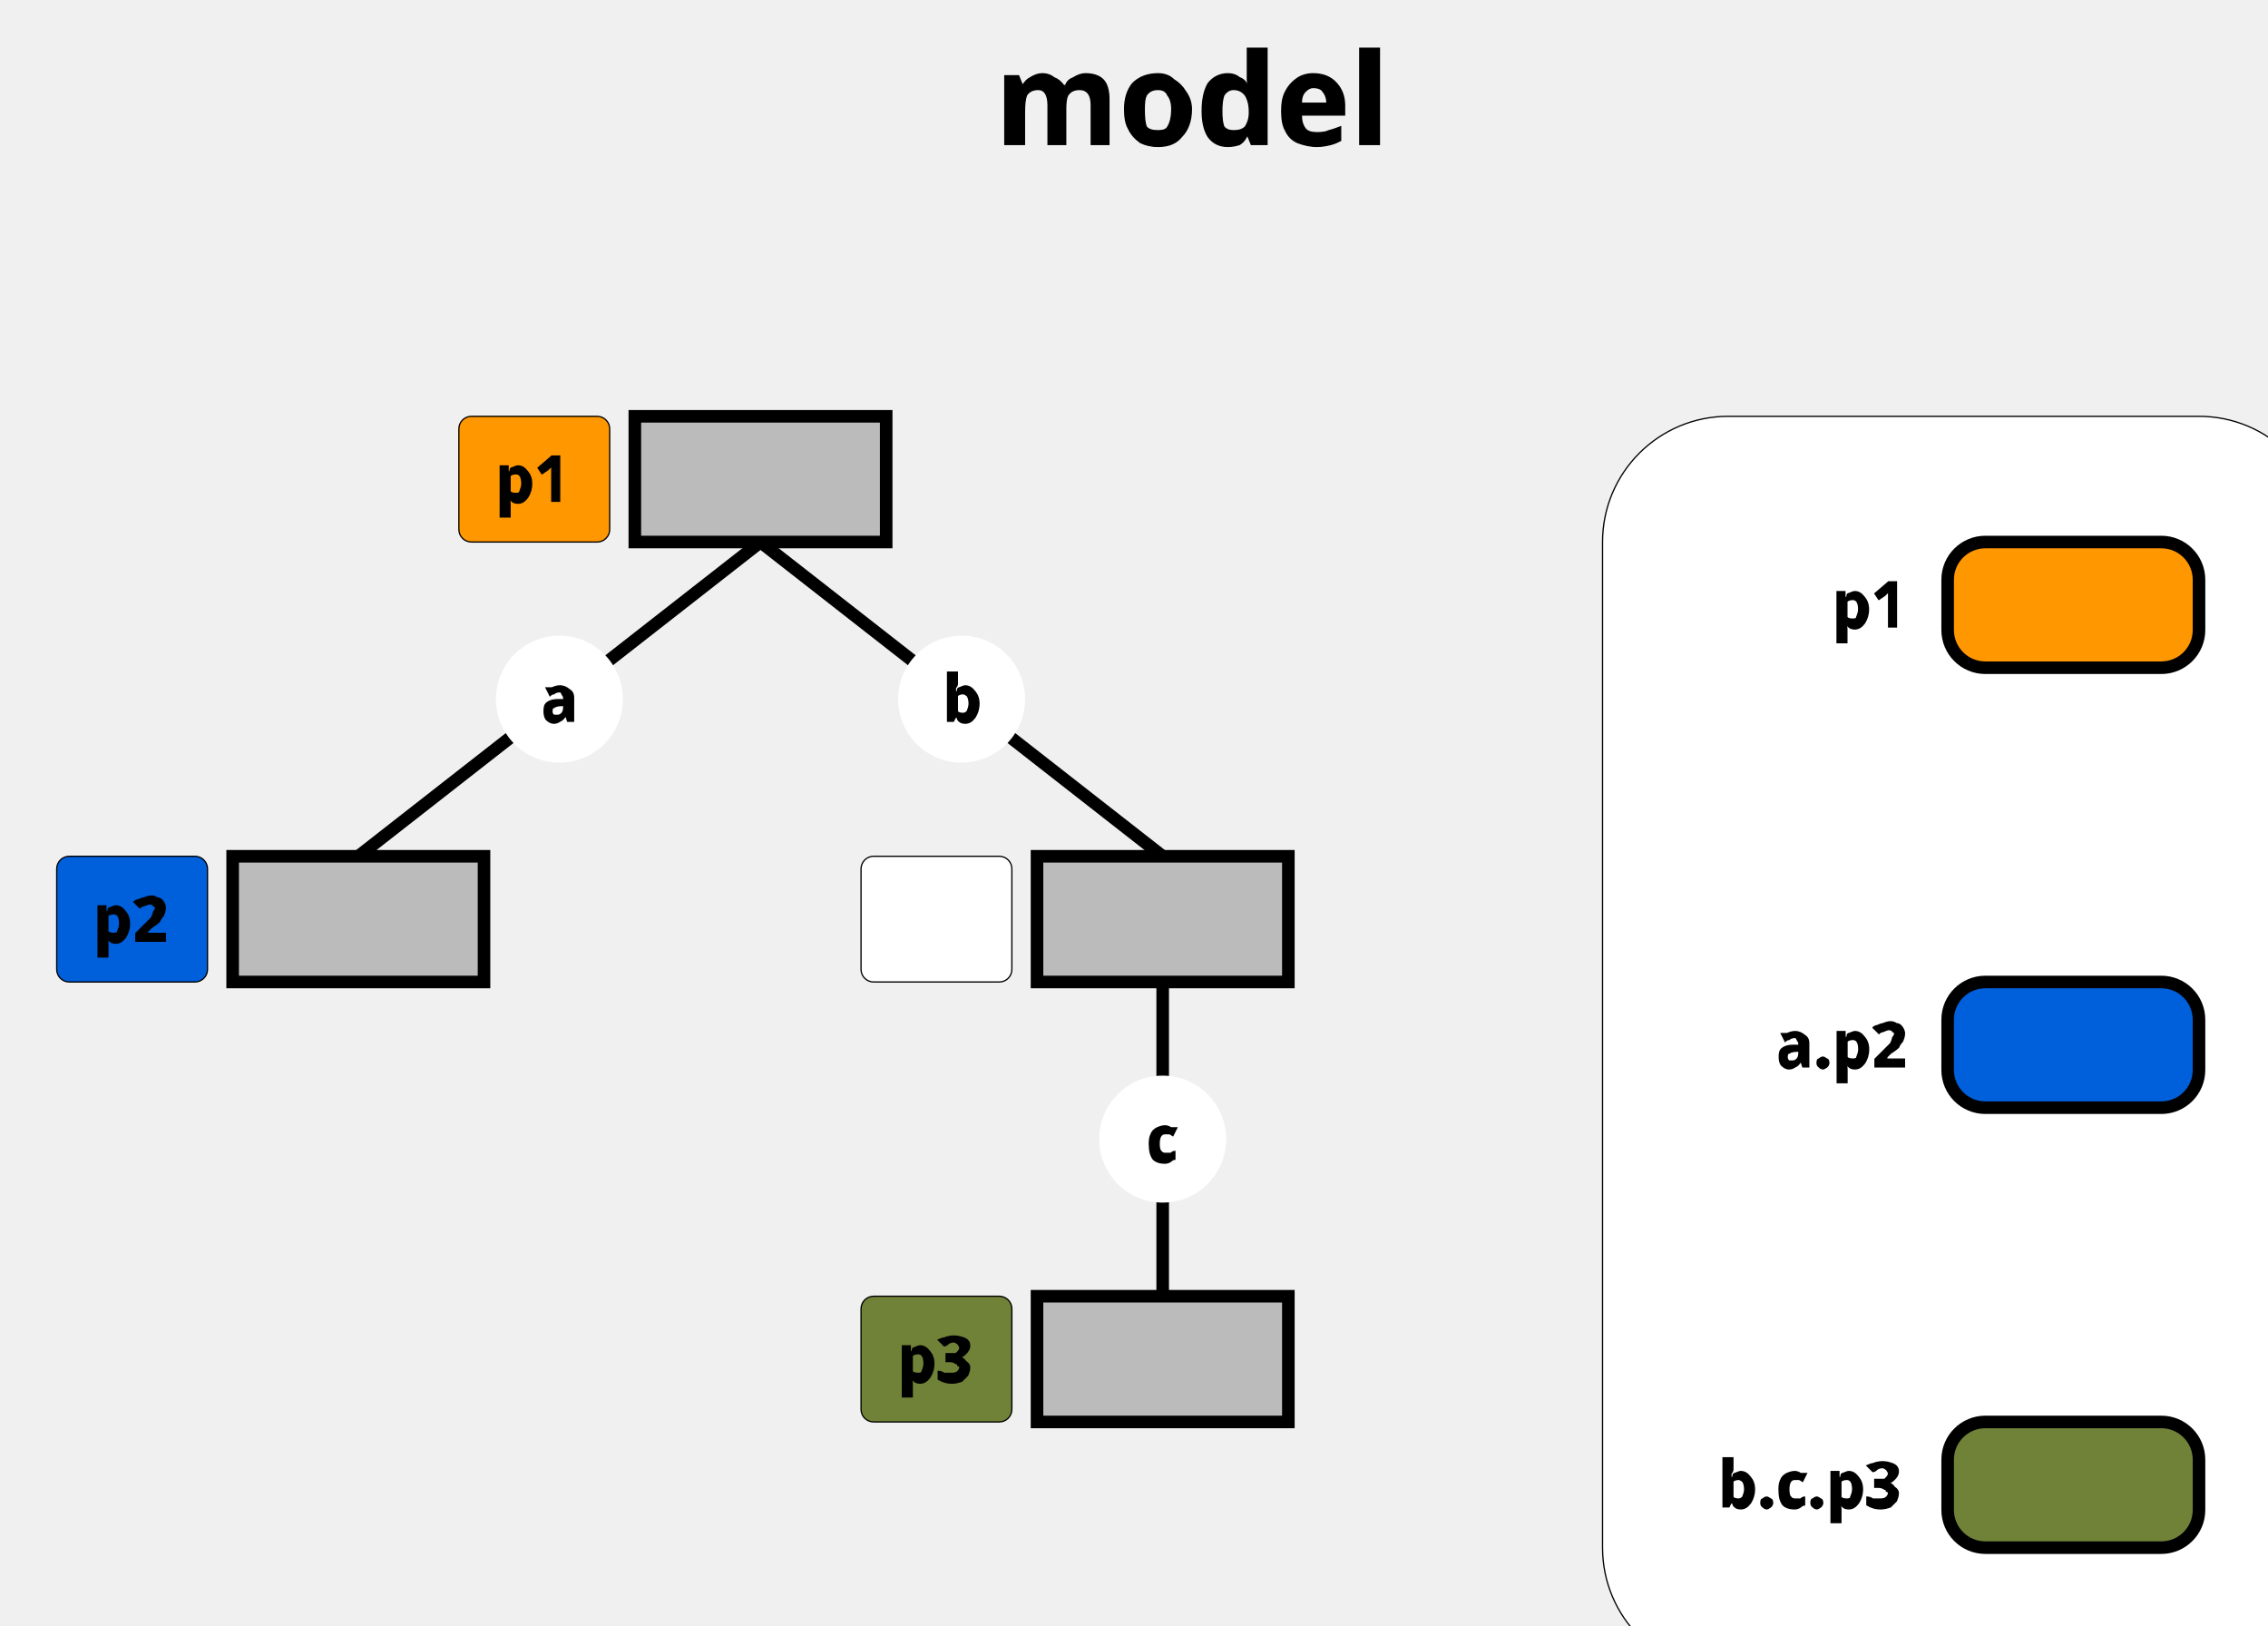
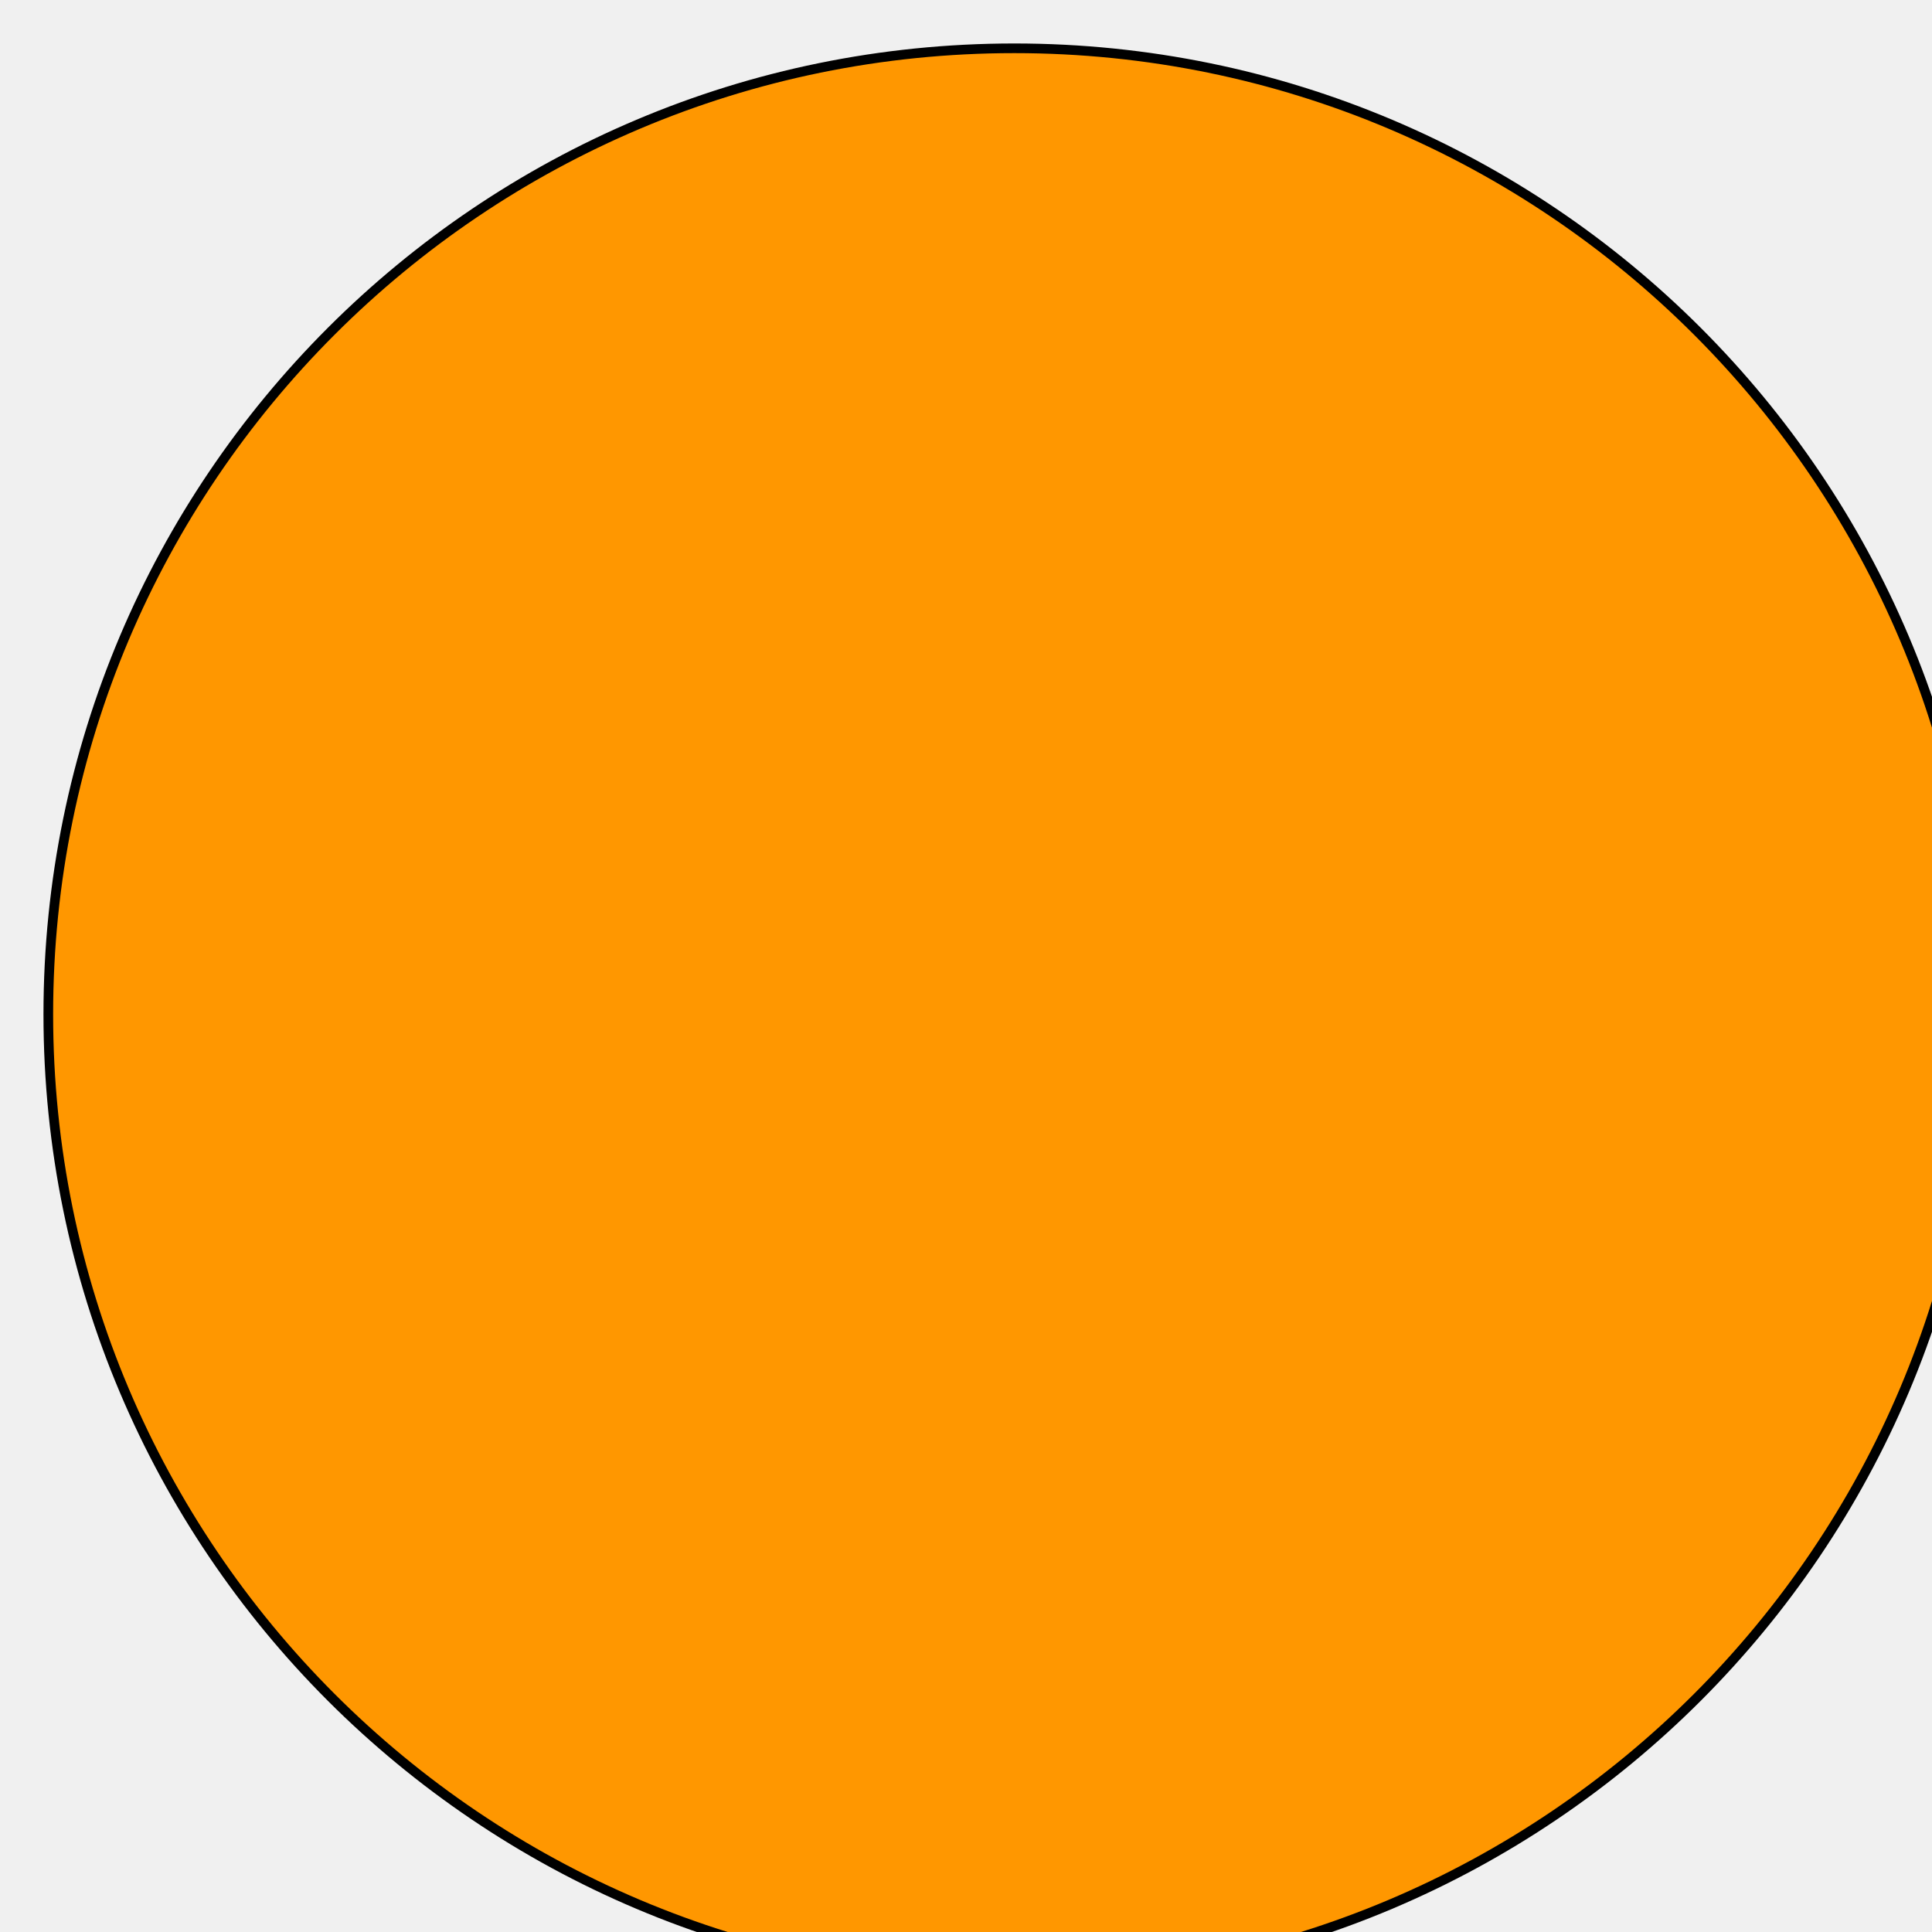
<svg xmlns="http://www.w3.org/2000/svg" baseProfile="full" height="100%" version="1.1" width="100%">
  <defs>
    <marker id="arrow" markerHeight="3.5" markerWidth="5" orient="auto" refX="5.0" refY="1.7">
      <polygon points="0,0 5,1.75 0,3.5" />
    </marker>
  </defs>
-   <g style="fill:white; stroke: black; stroke-width: 0.01;" transform="scale(14.0 14.0) translate(9.473969 0.7977539)">
-     <g>
-       <g>
-         <g style="fill: #000000;">
-           <g style=";" transform="scale(1)">
-             <text style="text-align:center; dominant-baseline:middle; font-family:sans-serif; font-weight: bold; font-size:1px" transform="translate(-1.556885, 0)">model</text>
-           </g>
-         </g>
-         <g transform="translate(0 1.26416)">
-           <g style="stroke-width: 0;">
-             <g style=";" transform="scale(1)">
-               <polyline points="0,-1.25 0,1.25" />
-             </g>
-           </g>
-         </g>
-       </g>
-       <g transform="translate(0 7.51416)">
-         <g transform="translate(-4.122827 -5.0)">
-           <g>
-             <g>
-               <g>
-                 <g>
-                   <g>
-                     <g transform="translate(0 0.5)">
-                       <g>
-                         <g>
-                           <g transform="translate(-1.1 -0.0)">
-                             <g>
-                               <g>
-                                 <g>
-                                   <g style="fill: #ff9700;">
-                                     <g style=";" transform="scale(1)">
-                                       <rect height="1" rx="0.1" ry="0.1" width="1.2" x="-0.6" y="-0.5" />
-                                     </g>
-                                   </g>
-                                   <g style="fill: #000000;">
-                                     <g style=";" transform="scale(1)">
-                                       <text style="text-align:center; dominant-baseline:middle; font-family:sans-serif; font-weight: bold; font-size:0.5px" transform="translate(-0.317749, 0)">p1</text>
-                                     </g>
-                                   </g>
-                                 </g>
-                                 <g transform="translate(0.7 0)">
-                                   <g style="stroke-width: 0;">
-                                     <g style=";" transform="scale(1)">
-                                       <polyline points="-0.1,0 0.1,0" />
-                                     </g>
-                                   </g>
-                                 </g>
-                               </g>
-                               <g transform="translate(1.8 0)">
-                                 <g>
-                                   <g style="stroke-width: 0.1;">
-                                     <g style="fill: #bbbbbb;">
-                                       <g style=";" transform="scale(1)">
-                                         <rect height="1" width="2" x="-1.0" y="-0.5" />
-                                       </g>
-                                     </g>
-                                   </g>
-                                 </g>
-                               </g>
-                             </g>
-                           </g>
-                           <g transform="translate(0 1.75)">
-                             <g style="stroke-width: 0;">
-                               <g style=";" transform="scale(1)">
-                                 <polyline points="0,-1.25 0,1.25" />
-                               </g>
-                             </g>
-                           </g>
-                         </g>
-                         <g transform="translate(0 5.25)">
-                           <g transform="translate(-3.2 -1.75)">
-                             <g>
-                               <g>
-                                 <g transform="translate(-1.1 -0.0)">
-                                   <g>
-                                     <g>
-                                       <g>
-                                         <g style="fill: #005fdb;">
-                                           <g style=";" transform="scale(1)">
-                                             <rect height="1" rx="0.1" ry="0.1" width="1.2" x="-0.6" y="-0.5" />
-                                           </g>
-                                         </g>
-                                         <g style="fill: #000000;">
-                                           <g style=";" transform="scale(1)">
-                                             <text style="text-align:center; dominant-baseline:middle; font-family:sans-serif; font-weight: bold; font-size:0.5px" transform="translate(-0.317749, 0)">p2</text>
-                                           </g>
-                                         </g>
-                                       </g>
-                                       <g transform="translate(0.7 0)">
-                                         <g style="stroke-width: 0;">
-                                           <g style=";" transform="scale(1)">
-                                             <polyline points="-0.1,0 0.1,0" />
-                                           </g>
-                                         </g>
-                                       </g>
-                                     </g>
-                                     <g transform="translate(1.8 0)">
-                                       <g>
-                                         <g style="stroke-width: 0.1;">
-                                           <g style="fill: #bbbbbb;">
-                                             <g style=";" transform="scale(1)">
-                                               <rect height="1" width="2" x="-1.0" y="-0.5" />
-                                             </g>
-                                           </g>
-                                         </g>
-                                       </g>
-                                     </g>
-                                   </g>
-                                 </g>
-                                 <g transform="translate(3.2 0)">
-                                   <g style="stroke-width: 0;">
-                                     <g style=";" transform="scale(1)">
-                                       <polyline points="-1.5,0 1.5,0" />
-                                     </g>
-                                   </g>
-                                 </g>
-                               </g>
-                               <g transform="translate(6.4 0)">
-                                 <g>
-                                   <g>
-                                     <g transform="translate(-1.1 -0.0)">
-                                       <g>
-                                         <g>
-                                           <g>
-                                             <g style="fill: #ffffff;">
-                                               <g style=";" transform="scale(1)">
-                                                 <rect height="1" rx="0.1" ry="0.1" width="1.2" x="-0.6" y="-0.5" />
-                                               </g>
-                                             </g>
-                                             <g style="fill: #000000;">
-                                               <g style=";" transform="scale(1)">
-                                                 <text style="text-align:center; dominant-baseline:middle; font-family:sans-serif; font-weight: bold; font-size:0.5px" transform="translate(-0.0, 0)" />
-                                               </g>
-                                             </g>
-                                           </g>
-                                           <g transform="translate(0.7 0)">
-                                             <g style="stroke-width: 0;">
-                                               <g style=";" transform="scale(1)">
-                                                 <polyline points="-0.1,0 0.1,0" />
-                                               </g>
-                                             </g>
-                                           </g>
-                                         </g>
-                                         <g transform="translate(1.8 0)">
-                                           <g>
-                                             <g style="stroke-width: 0.1;">
-                                               <g style="fill: #bbbbbb;">
-                                                 <g style=";" transform="scale(1)">
-                                                   <rect height="1" width="2" x="-1.0" y="-0.5" />
-                                                 </g>
-                                               </g>
-                                             </g>
-                                           </g>
-                                         </g>
-                                       </g>
-                                     </g>
-                                     <g transform="translate(0 1.75)">
-                                       <g style="stroke-width: 0;">
-                                         <g style=";" transform="scale(1)">
-                                           <polyline points="0,-1.25 0,1.25" />
-                                         </g>
-                                       </g>
-                                     </g>
-                                   </g>
-                                   <g transform="translate(0 3.5)">
-                                     <g transform="translate(-1.1 -0.0)">
-                                       <g>
-                                         <g>
-                                           <g>
-                                             <g style="fill: #708238;">
-                                               <g style=";" transform="scale(1)">
-                                                 <rect height="1" rx="0.1" ry="0.1" width="1.2" x="-0.6" y="-0.5" />
-                                               </g>
-                                             </g>
-                                             <g style="fill: #000000;">
-                                               <g style=";" transform="scale(1)">
-                                                 <text style="text-align:center; dominant-baseline:middle; font-family:sans-serif; font-weight: bold; font-size:0.5px" transform="translate(-0.317749, 0)">p3</text>
-                                               </g>
-                                             </g>
-                                           </g>
-                                           <g transform="translate(0.7 0)">
-                                             <g style="stroke-width: 0;">
-                                               <g style=";" transform="scale(1)">
-                                                 <polyline points="-0.1,0 0.1,0" />
-                                               </g>
-                                             </g>
-                                           </g>
-                                         </g>
-                                         <g transform="translate(1.8 0)">
-                                           <g>
-                                             <g style="stroke-width: 0.1;">
-                                               <g style="fill: #bbbbbb;">
-                                                 <g style=";" transform="scale(1)">
-                                                   <rect height="1" width="2" x="-1.0" y="-0.5" />
-                                                 </g>
-                                               </g>
-                                             </g>
-                                           </g>
-                                         </g>
-                                       </g>
-                                     </g>
-                                   </g>
-                                 </g>
-                               </g>
-                             </g>
-                           </g>
-                         </g>
-                       </g>
-                     </g>
-                     <g transform="translate(6.15 0)">
-                       <g style="stroke-width: 0;">
-                         <g style=";" transform="scale(1)">
-                           <polyline points="-1.25,0 1.25,0" />
-                         </g>
-                       </g>
-                     </g>
-                   </g>
-                   <g transform="translate(10.27283 0)">
-                     <g transform="translate(0 5.0)">
-                       <g>
-                         <g style=";" transform="scale(1)">
-                           <rect height="10.0" rx="1.0" ry="1.0" width="5.746" x="-2.873" y="-5.0" />
-                         </g>
-                         <g transform="translate(-0.0 -0.0)">
-                           <g transform="translate(1.872827 -3.5)">
-                             <g>
-                               <g>
-                                 <g>
-                                   <g>
-                                     <g transform="translate(-2.608936 0)">
-                                       <g>
-                                         <g>
-                                           <g style="fill: #000000;">
-                                             <g style=";" transform="scale(1)">
-                                               <text style="text-align:center; dominant-baseline:middle; font-family:sans-serif; font-weight: bold; font-size:0.5px" transform="translate(-0.317749, 0)">p1</text>
-                                             </g>
-                                           </g>
-                                           <g transform="translate(0.5089355 0)">
-                                             <g style="stroke-width: 0;">
-                                               <g style=";" transform="scale(1)">
-                                                 <polyline points="-0.1,0 0.1,0" />
-                                               </g>
-                                             </g>
-                                           </g>
-                                         </g>
-                                         <g transform="translate(1.608936 0)">
-                                           <g>
-                                             <g style="stroke-width: 0.1;">
-                                               <g style="fill: #ff9700;">
-                                                 <g style=";" transform="scale(1)">
-                                                   <rect height="1" rx="0.3" ry="0.3" width="2" x="-1.0" y="-0.5" />
-                                                 </g>
-                                               </g>
-                                             </g>
-                                           </g>
-                                         </g>
-                                       </g>
-                                     </g>
-                                     <g transform="translate(0 1.75)">
-                                       <g style="stroke-width: 0;">
-                                         <g style=";" transform="scale(1)">
-                                           <polyline points="0,-1.25 0,1.25" />
-                                         </g>
-                                       </g>
-                                     </g>
-                                   </g>
-                                   <g transform="translate(0 3.5)">
-                                     <g transform="translate(-2.820483 0)">
-                                       <g>
-                                         <g>
-                                           <g style="fill: #000000;">
-                                             <g style=";" transform="scale(1)">
-                                               <text style="text-align:center; dominant-baseline:middle; font-family:sans-serif; font-weight: bold; font-size:0.5px" transform="translate(-0.550415, 0)">a.p2</text>
-                                             </g>
-                                           </g>
-                                           <g transform="translate(0.7204834 0)">
-                                             <g style="stroke-width: 0;">
-                                               <g style=";" transform="scale(1)">
-                                                 <polyline points="-0.1,0 0.1,0" />
-                                               </g>
-                                             </g>
-                                           </g>
-                                         </g>
-                                         <g transform="translate(1.820483 0)">
-                                           <g>
-                                             <g style="stroke-width: 0.1;">
-                                               <g style="fill: #005fdb;">
-                                                 <g style=";" transform="scale(1)">
-                                                   <rect height="1" rx="0.3" ry="0.3" width="2" x="-1.0" y="-0.5" />
-                                                 </g>
-                                               </g>
-                                             </g>
-                                           </g>
-                                         </g>
-                                       </g>
-                                     </g>
-                                   </g>
-                                 </g>
-                                 <g transform="translate(0 5.25)">
-                                   <g style="stroke-width: 0;">
-                                     <g style=";" transform="scale(1)">
-                                       <polyline points="0,-1.25 0,1.25" />
-                                     </g>
-                                   </g>
-                                 </g>
-                               </g>
-                               <g transform="translate(0 7.0)">
-                                 <g transform="translate(-3.060962 0)">
-                                   <g>
-                                     <g>
-                                       <g style="fill: #000000;">
-                                         <g style=";" transform="scale(1)">
-                                           <text style="text-align:center; dominant-baseline:middle; font-family:sans-serif; font-weight: bold; font-size:0.5px" transform="translate(-0.7728271, 0)">b.c.p3</text>
-                                         </g>
-                                       </g>
-                                       <g transform="translate(0.9609619 0)">
-                                         <g style="stroke-width: 0;">
-                                           <g style=";" transform="scale(1)">
-                                             <polyline points="-0.1,0 0.1,0" />
-                                           </g>
-                                         </g>
-                                       </g>
-                                     </g>
-                                     <g transform="translate(2.060962 0)">
-                                       <g>
-                                         <g style="stroke-width: 0.1;">
-                                           <g style="fill: #708238;">
-                                             <g style=";" transform="scale(1)">
-                                               <rect height="1" rx="0.3" ry="0.3" width="2" x="-1.0" y="-0.5" />
-                                             </g>
-                                           </g>
-                                         </g>
-                                       </g>
-                                     </g>
-                                   </g>
-                                 </g>
-                               </g>
-                             </g>
-                           </g>
-                         </g>
-                       </g>
-                     </g>
-                   </g>
-                 </g>
-                 <g>
-                   <g style="stroke-width: 0.1;">
-                     <g style=";" transform="scale(1)">
-                       <polyline points="0.7,1.0 -2.5,3.5" />
-                     </g>
-                   </g>
-                   <g transform="translate(-0.9 2.25)">
-                     <g>
-                       <g style="stroke: #ffffff;">
-                         <g style="fill: #ffffff;">
-                           <g style=";" transform="scale(1)">
-                             <circle cx="0" cy="0" r="0.5" />
-                           </g>
-                         </g>
-                       </g>
-                       <g style="fill: #000000;">
-                         <g style=";" transform="scale(1)">
-                           <text style="text-align:center; dominant-baseline:middle; font-family:sans-serif; font-weight: bold; font-size:0.5px" transform="translate(-0.1531982, 0)">a</text>
-                         </g>
-                       </g>
-                     </g>
-                   </g>
-                 </g>
-               </g>
-               <g>
-                 <g style="stroke-width: 0.1;">
-                   <g style=";" transform="scale(1)">
-                     <polyline points="0.7,1.0 3.9,3.5" />
-                   </g>
-                 </g>
-                 <g transform="translate(2.3 2.25)">
-                   <g>
-                     <g style="stroke: #ffffff;">
-                       <g style="fill: #ffffff;">
-                         <g style=";" transform="scale(1)">
-                           <circle cx="0" cy="0" r="0.5" />
-                         </g>
-                       </g>
-                     </g>
-                     <g style="fill: #000000;">
-                       <g style=";" transform="scale(1)">
-                         <text style="text-align:center; dominant-baseline:middle; font-family:sans-serif; font-weight: bold; font-size:0.5px" transform="translate(-0.1586914, 0)">b</text>
-                       </g>
-                     </g>
-                   </g>
-                 </g>
-               </g>
-             </g>
-             <g>
-               <g style="stroke-width: 0.1;">
-                 <g style=";" transform="scale(1)">
-                   <polyline points="3.9,4.5 3.9,7.0" />
-                 </g>
-               </g>
-               <g transform="translate(3.9 5.75)">
-                 <g>
-                   <g style="stroke: #ffffff;">
-                     <g style="fill: #ffffff;">
-                       <g style=";" transform="scale(1)">
-                         <circle cx="0" cy="0" r="0.5" />
-                       </g>
-                     </g>
-                   </g>
-                   <g style="fill: #000000;">
-                     <g style=";" transform="scale(1)">
-                       <text style="text-align:center; dominant-baseline:middle; font-family:sans-serif; font-weight: bold; font-size:0.5px" transform="translate(-0.1374512, 0)">c</text>
-                     </g>
-                   </g>
-                 </g>
-               </g>
-             </g>
-           </g>
-         </g>
+   <g style="fill:white; stroke: black; stroke-width: 0.01;" transform="scale(30.0 30.0) translate(1.05 1.05)">
+     <g style="fill: #ff9700;">
+       <g style=";" transform="scale(1)">
+         <circle cx="0" cy="0" r="1" />
      </g>
    </g>
  </g>
</svg>
